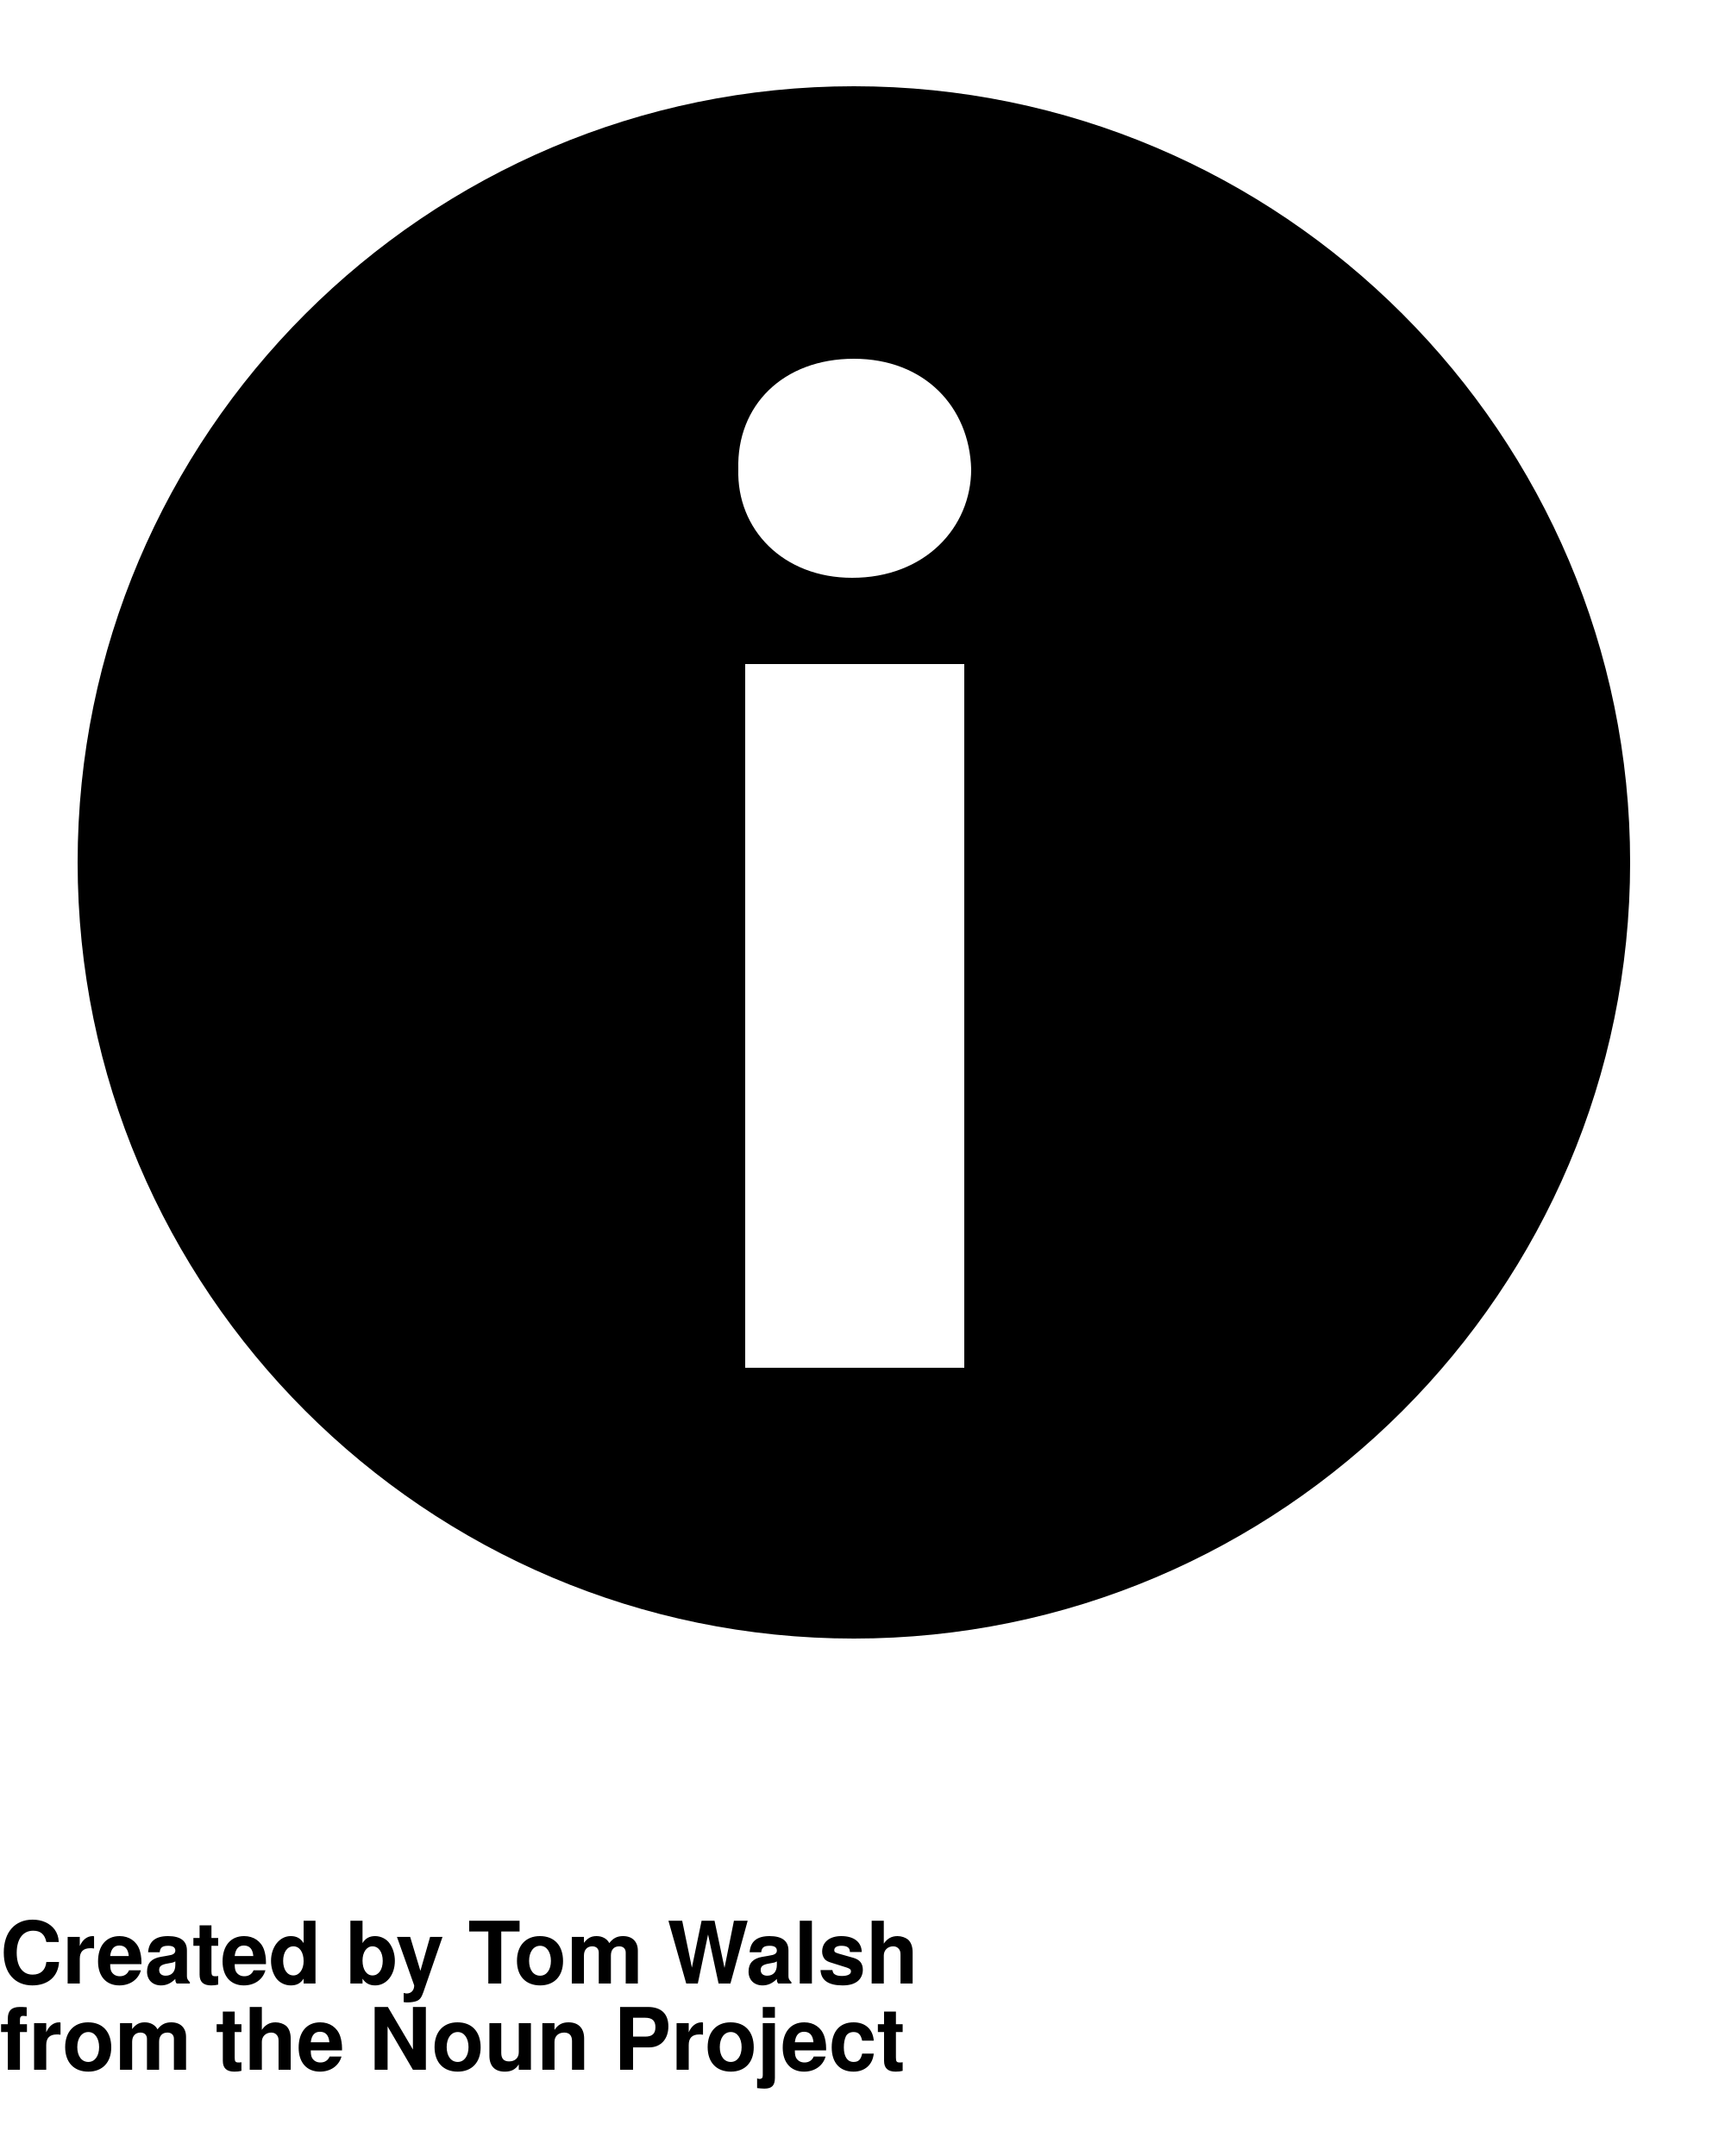
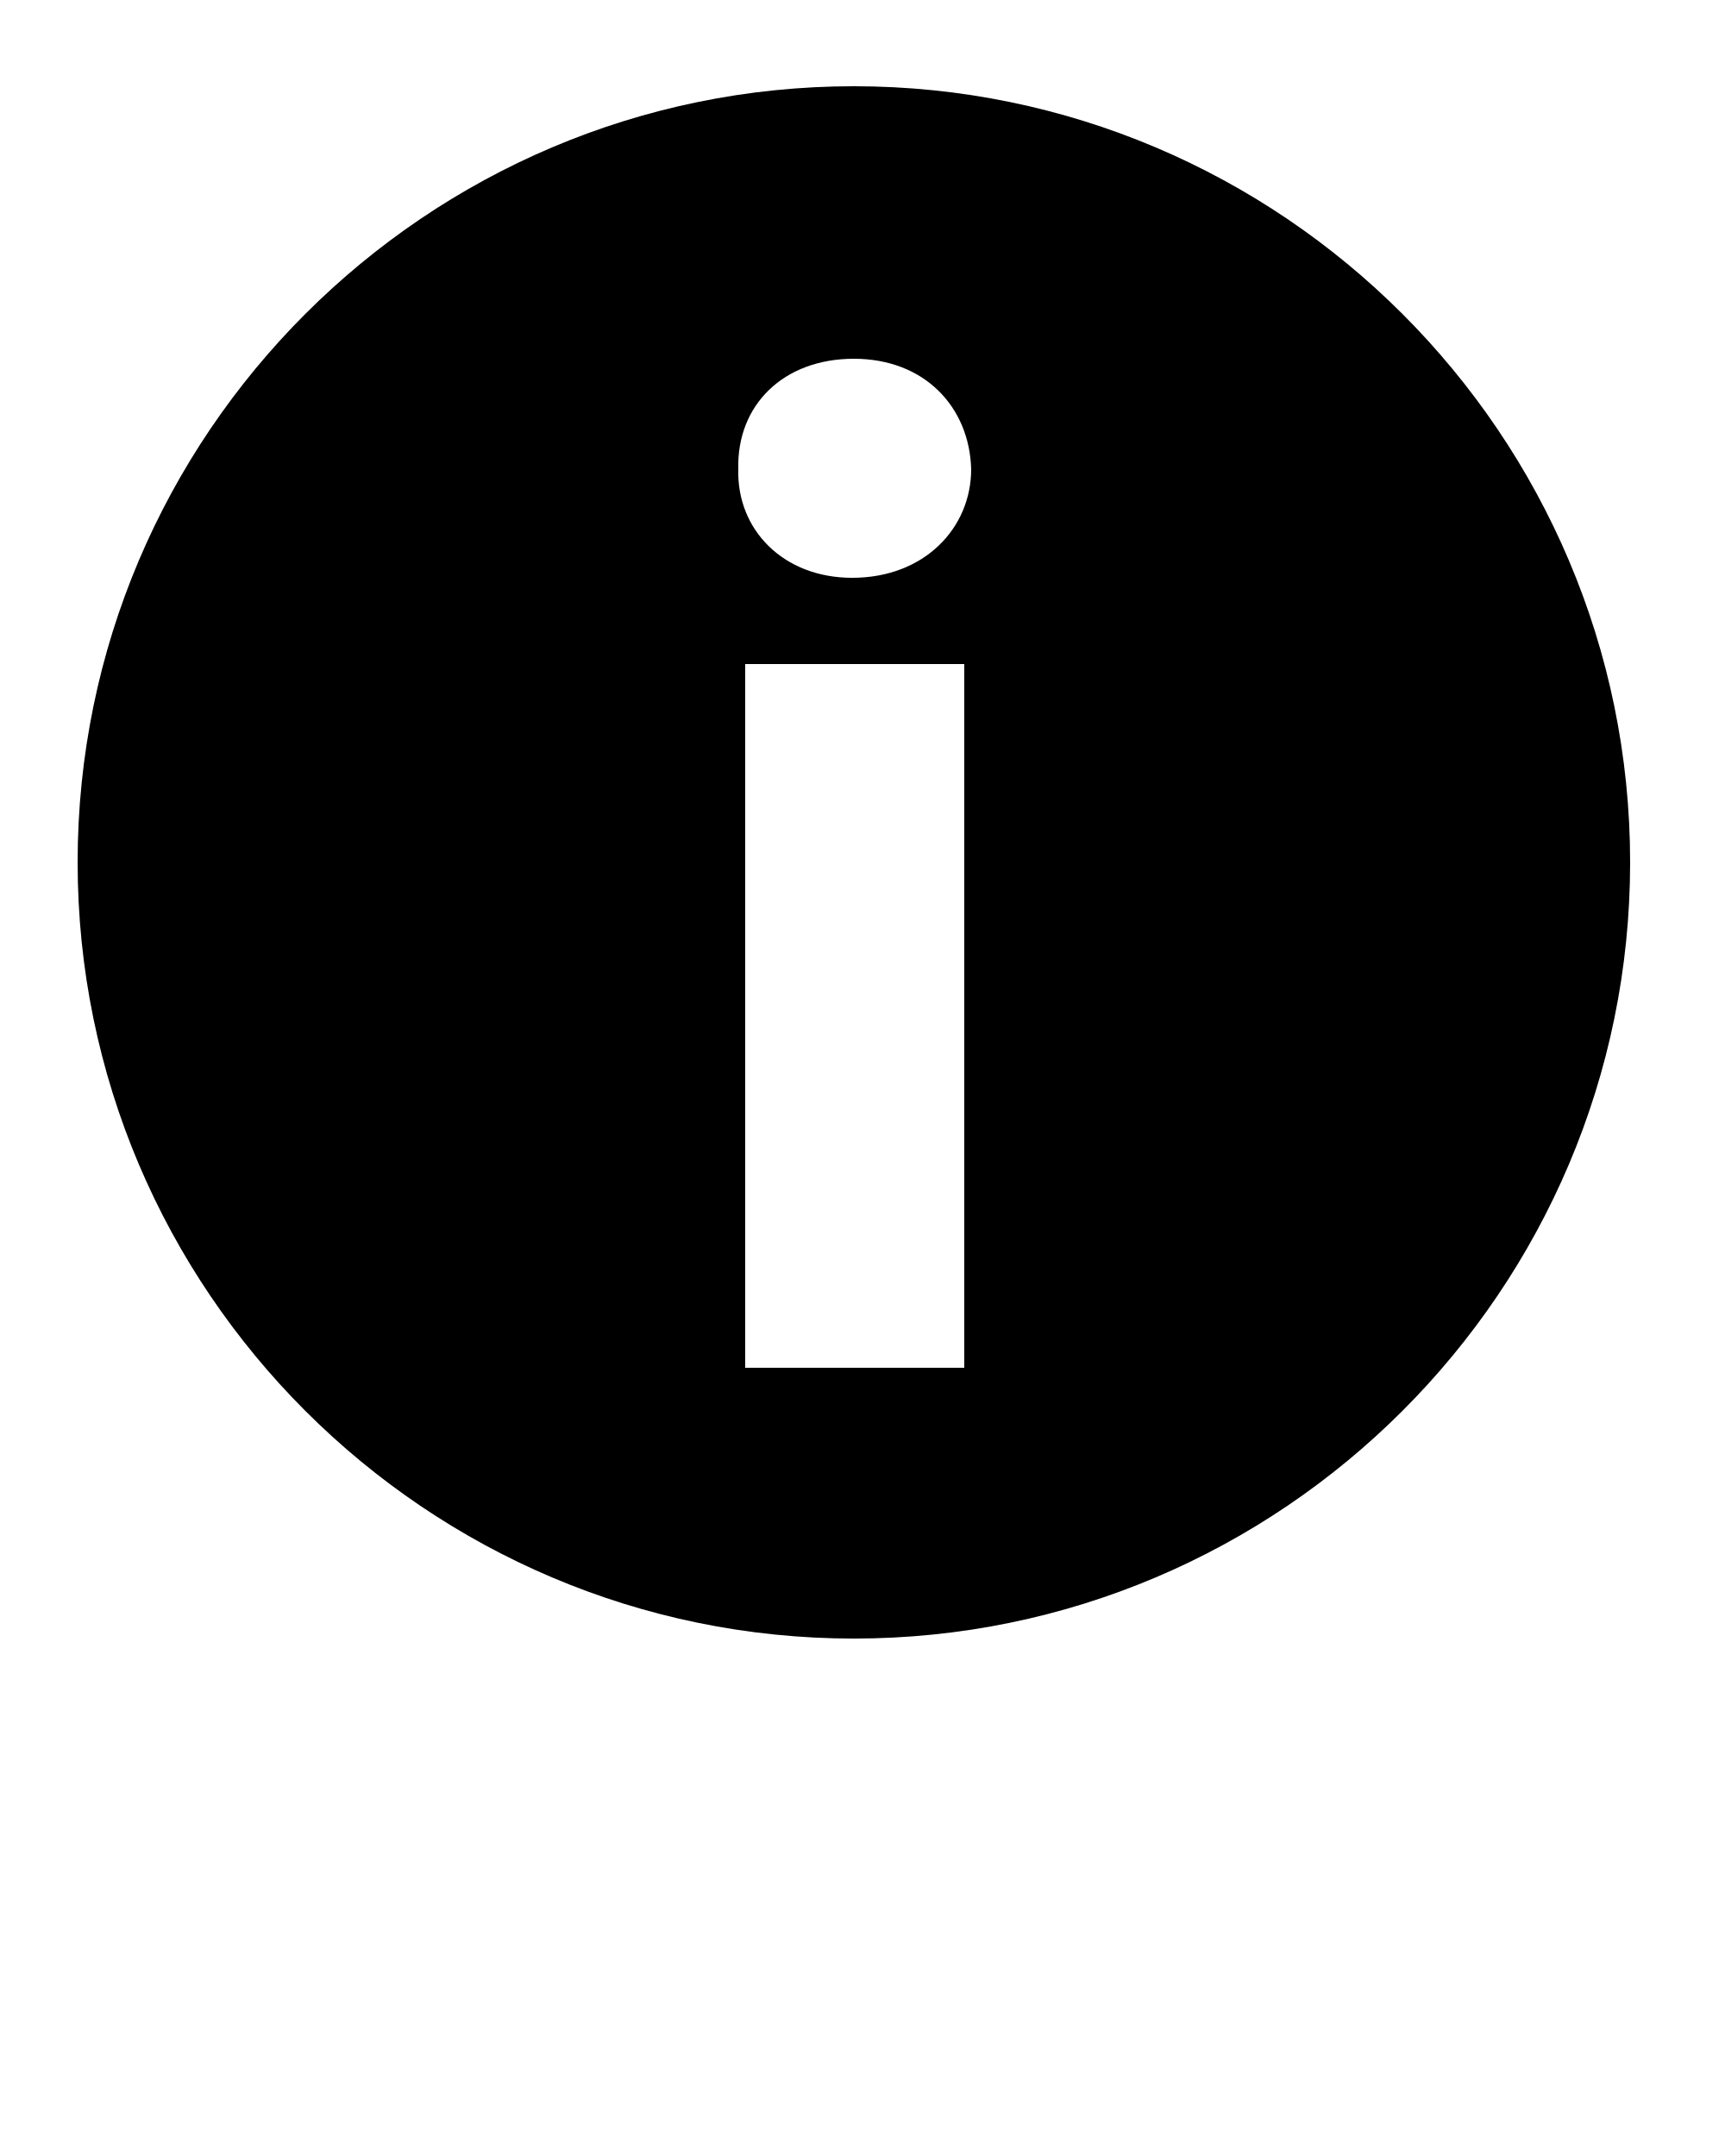
- <svg xmlns="http://www.w3.org/2000/svg" version="1.1" x="0px" y="0px" viewBox="0 0 100 125" enable-background="new 0 0 100 100" xml:space="preserve">
-   <path d="M49.5,5c-24.8,0-45,20.2-45,45c0,24.8,20.2,45,45,45c24.8,0,45-20.2,45-45C94.5,25.2,74.3,5,49.5,5z   M55.8,79.3H43.2V38.5h12.7V79.3z M49.4,33.5c-4,0-6.7-2.8-6.6-6.3c-0.1-3.7,2.6-6.4,6.7-6.4c4.1,0,6.7,2.8,6.8,6.4  C56.3,30.6,53.6,33.5,49.4,33.5z" />
-   <text x="0" y="115" fill="#000000" font-size="5px" font-weight="bold" font-family="'Helvetica Neue', Helvetica, Arial-Unicode, Arial, Sans-serif">Created by Tom Walsh</text>
-   <text x="0" y="120" fill="#000000" font-size="5px" font-weight="bold" font-family="'Helvetica Neue', Helvetica, Arial-Unicode, Arial, Sans-serif">from the Noun Project</text>
+ <svg xmlns="http://www.w3.org/2000/svg" width="100" height="125">
+   <g>
+     <rect fill="none" id="canvas_background" height="402" width="582" y="-1" x="-1" />
+   </g>
+   <g>
+     <path id="svg_1" d="m49.5,5c-24.8,0 -45,20.2 -45,45c0,24.8 20.2,45 45,45c24.8,0 45,-20.2 45,-45c0,-24.8 -20.2,-45 -45,-45zm6.3,74.3l-12.6,0l0,-40.8l12.7,0l0,40.8l-0.1,0zm-6.4,-45.8c-4,0 -6.7,-2.8 -6.6,-6.3c-0.1,-3.7 2.6,-6.4 6.7,-6.4c4.1,0 6.7,2.8 6.8,6.4c0,3.4 -2.7,6.3 -6.9,6.3z" />
+   </g>
</svg>
